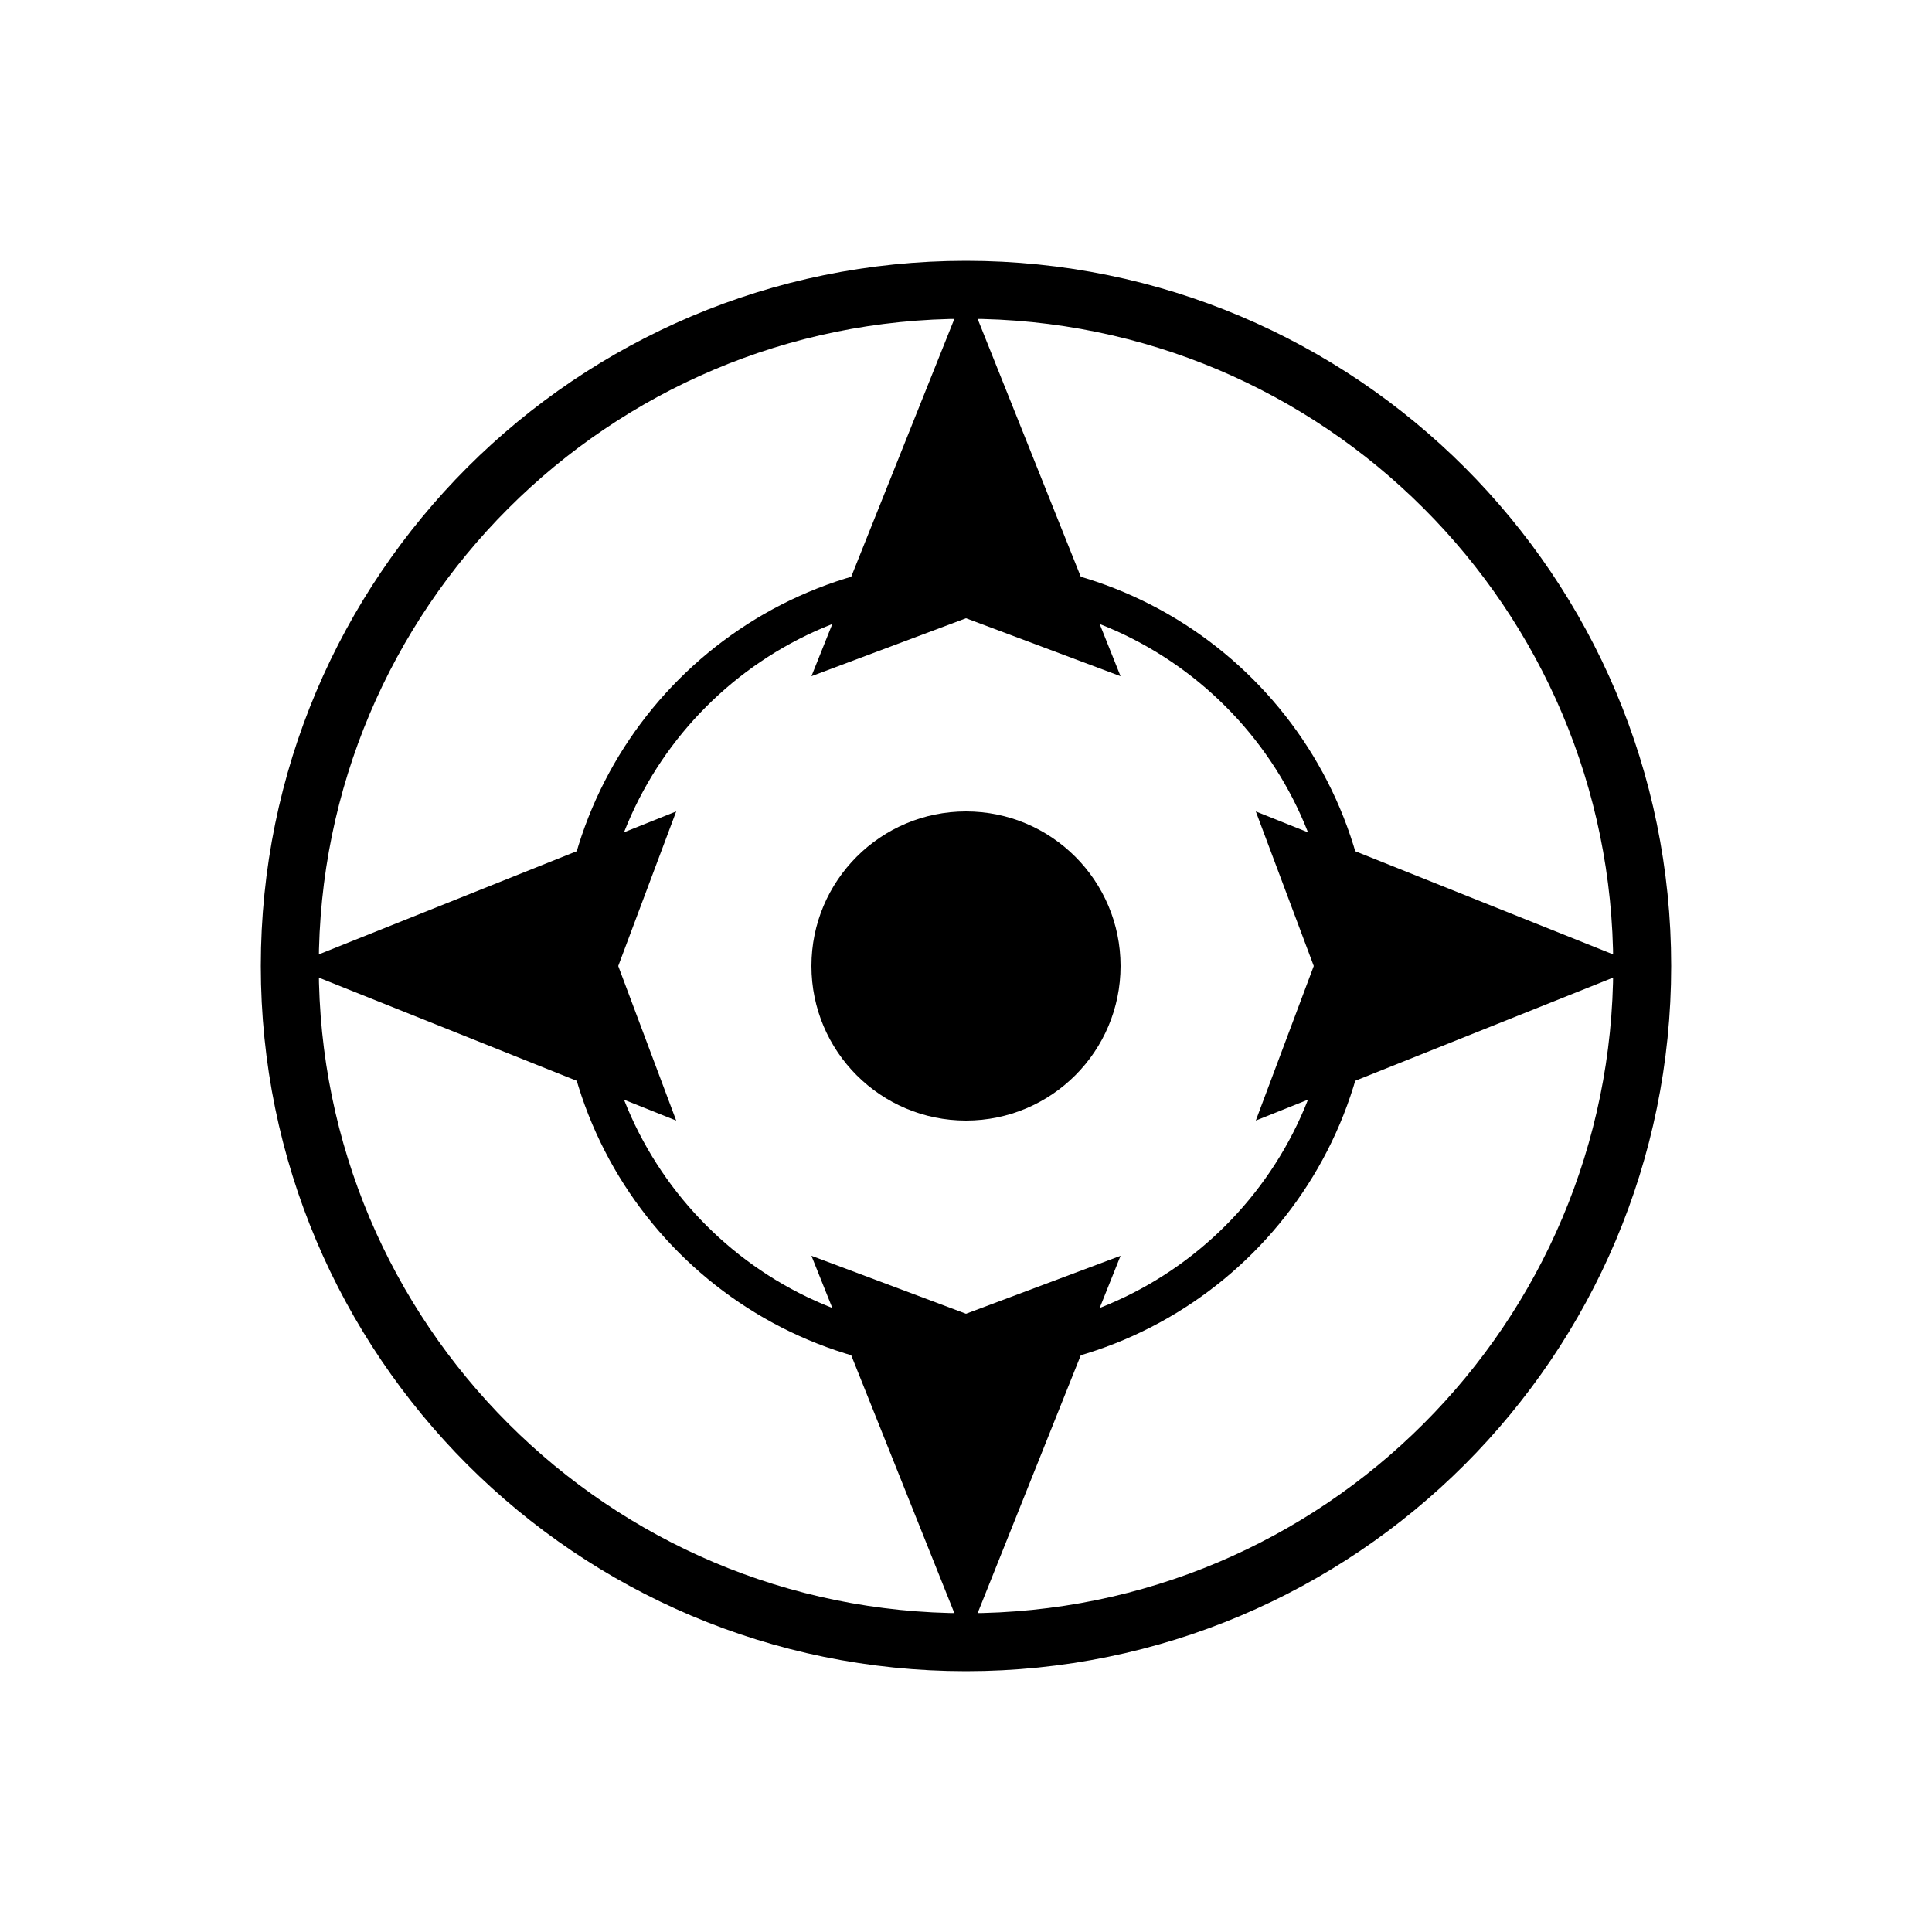
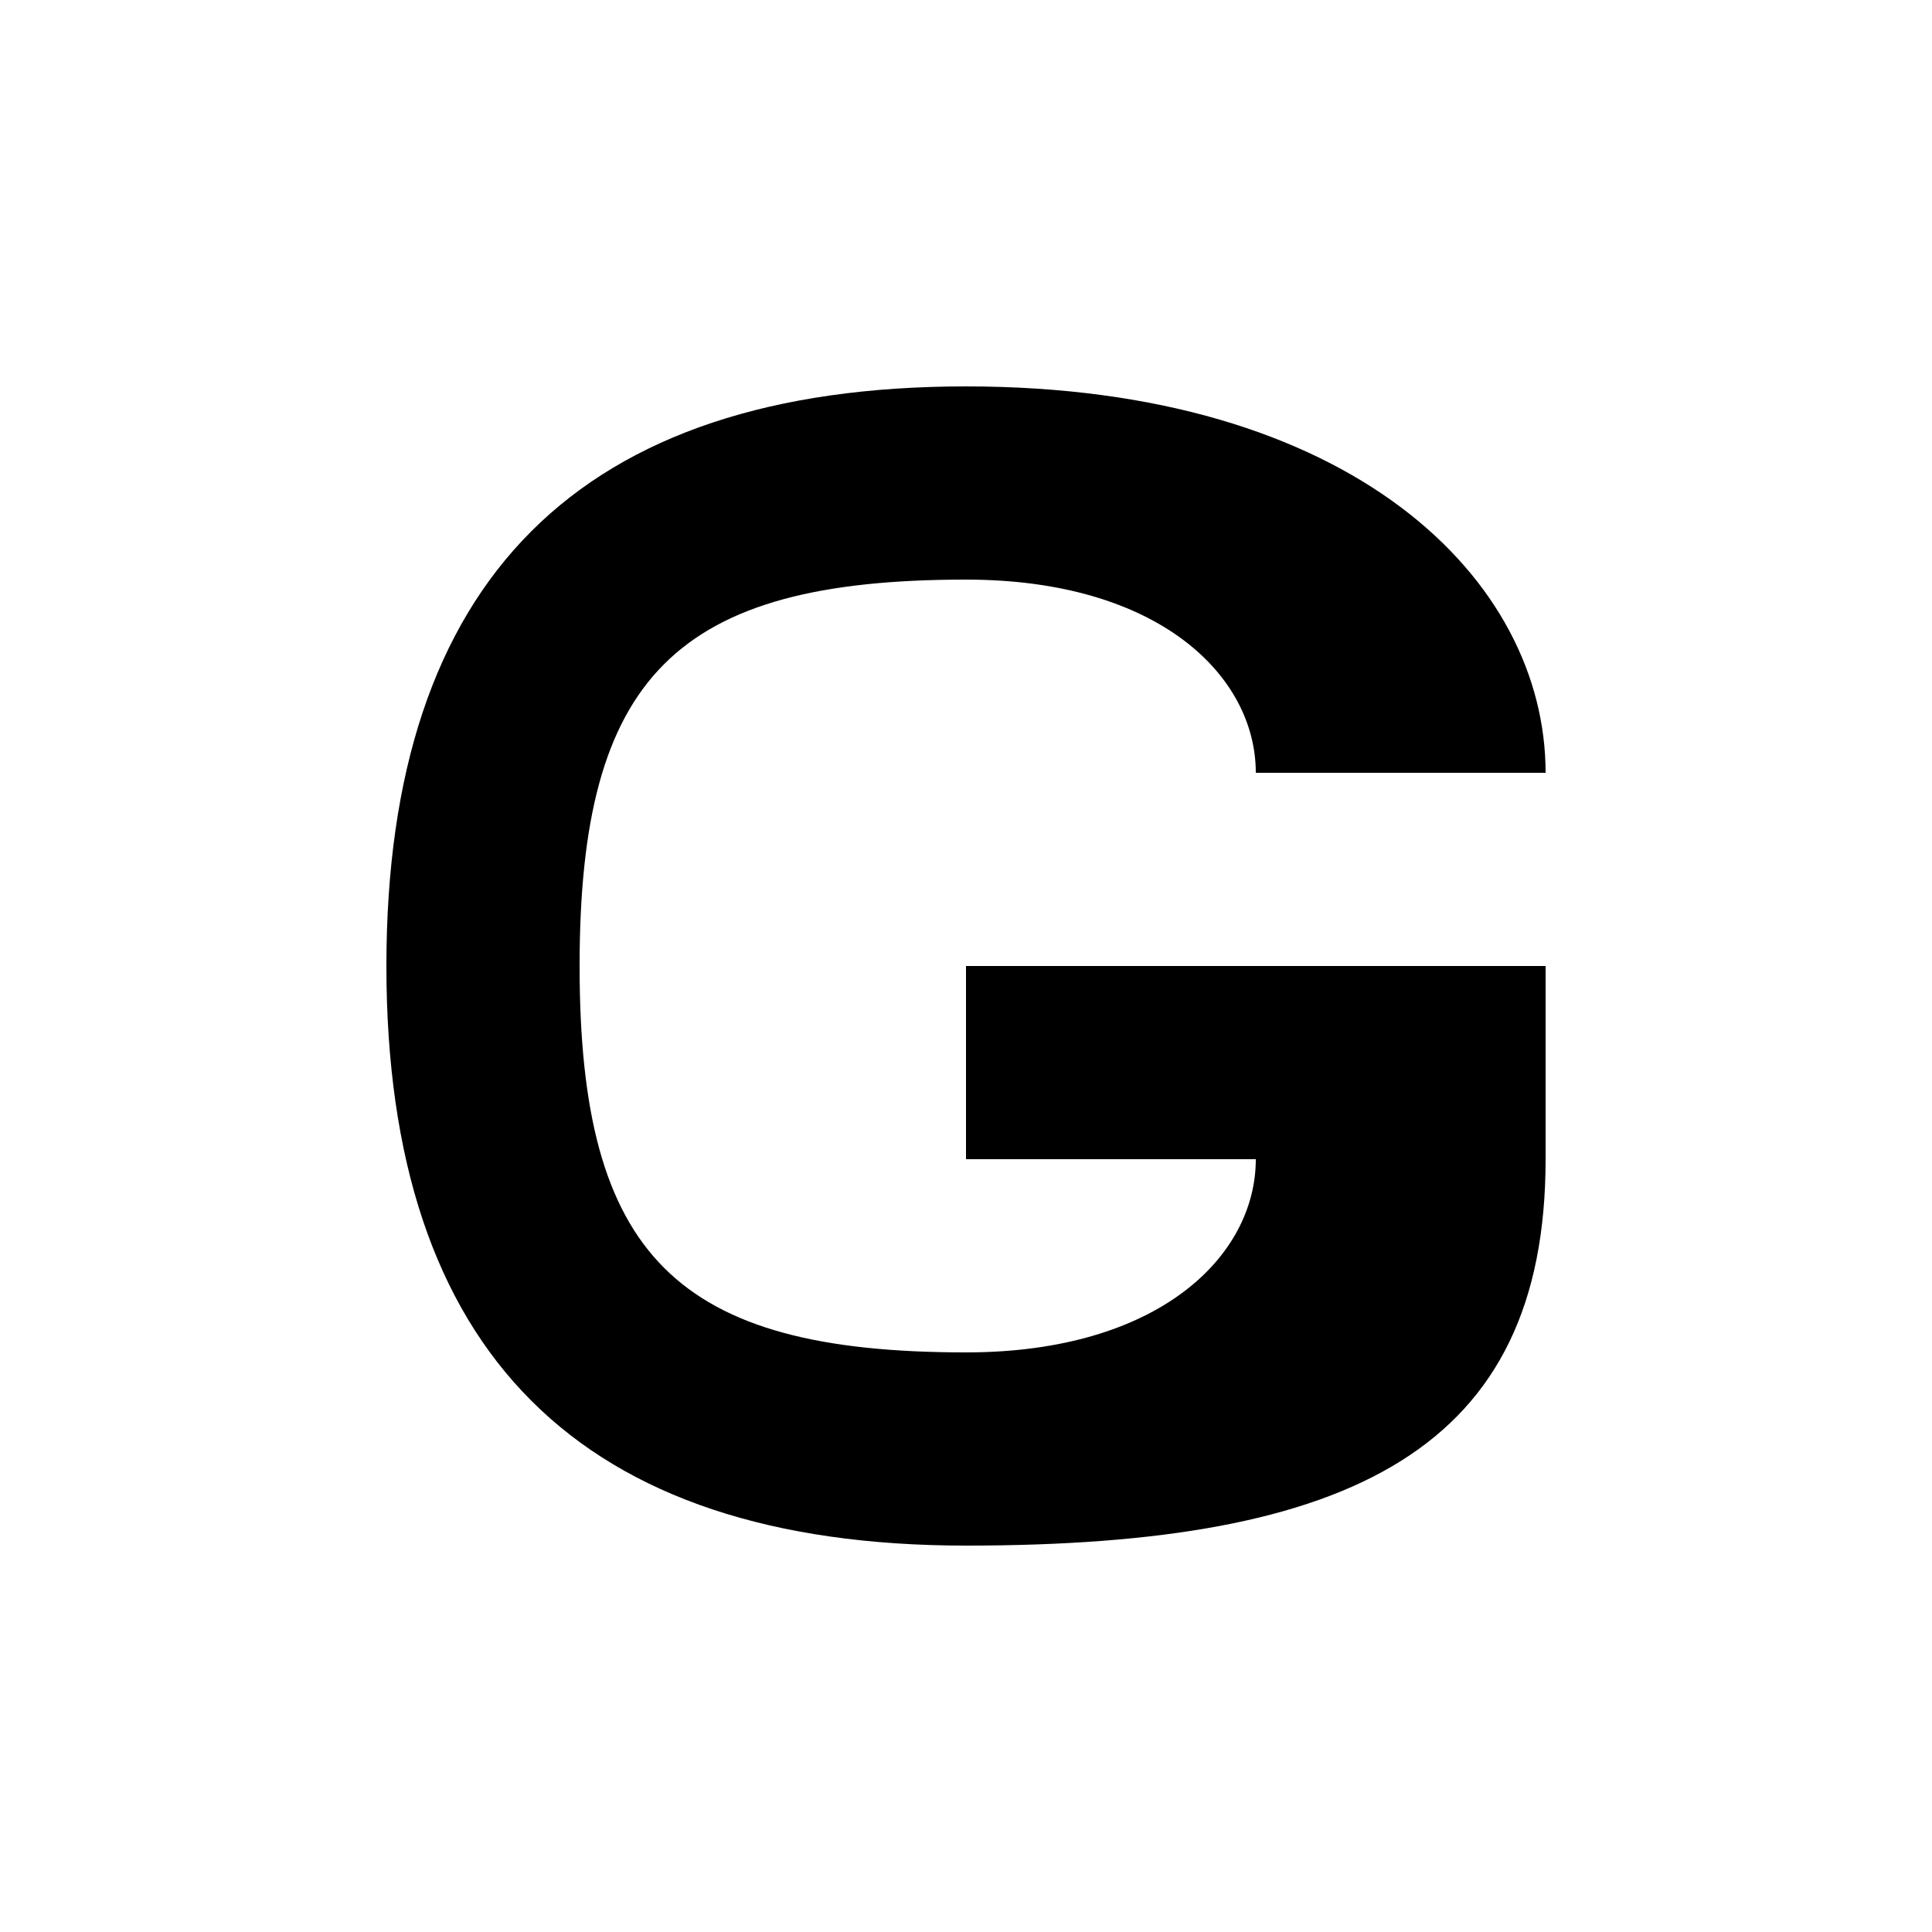
<svg xmlns="http://www.w3.org/2000/svg" viewBox="0 0 100 100">
-   <circle cx="50" cy="50" r="35" fill="none" stroke="#000" stroke-width="3" />
-   <circle cx="50" cy="50" r="20" fill="none" stroke="#000" stroke-width="2" />
-   <circle cx="50" cy="50" r="8" fill="#000" />
-   <path d="M50 15 L58 35 L50 32 L42 35 Z" fill="#000" />
-   <path d="M85 50 L65 58 L68 50 L65 42 Z" fill="#000" />
-   <path d="M50 85 L42 65 L50 68 L58 65 Z" fill="#000" />
-   <path d="M15 50 L35 42 L32 50 L35 58 Z" fill="#000" />
+   <path d="M20 50 C20 30, 30 20, 50 20 C70 20, 80 30, 80 40 L65 40 C65 35, 60 30, 50 30 C35 30, 30 35, 30 50 C30 65, 35 70, 50 70 C60 70, 65 65, 65 60 L50 60 L50 50 L80 50 L80 60 C80 75, 70 80, 50 80 C30 80, 20 70, 20 50 Z" fill="#000" />
</svg>
